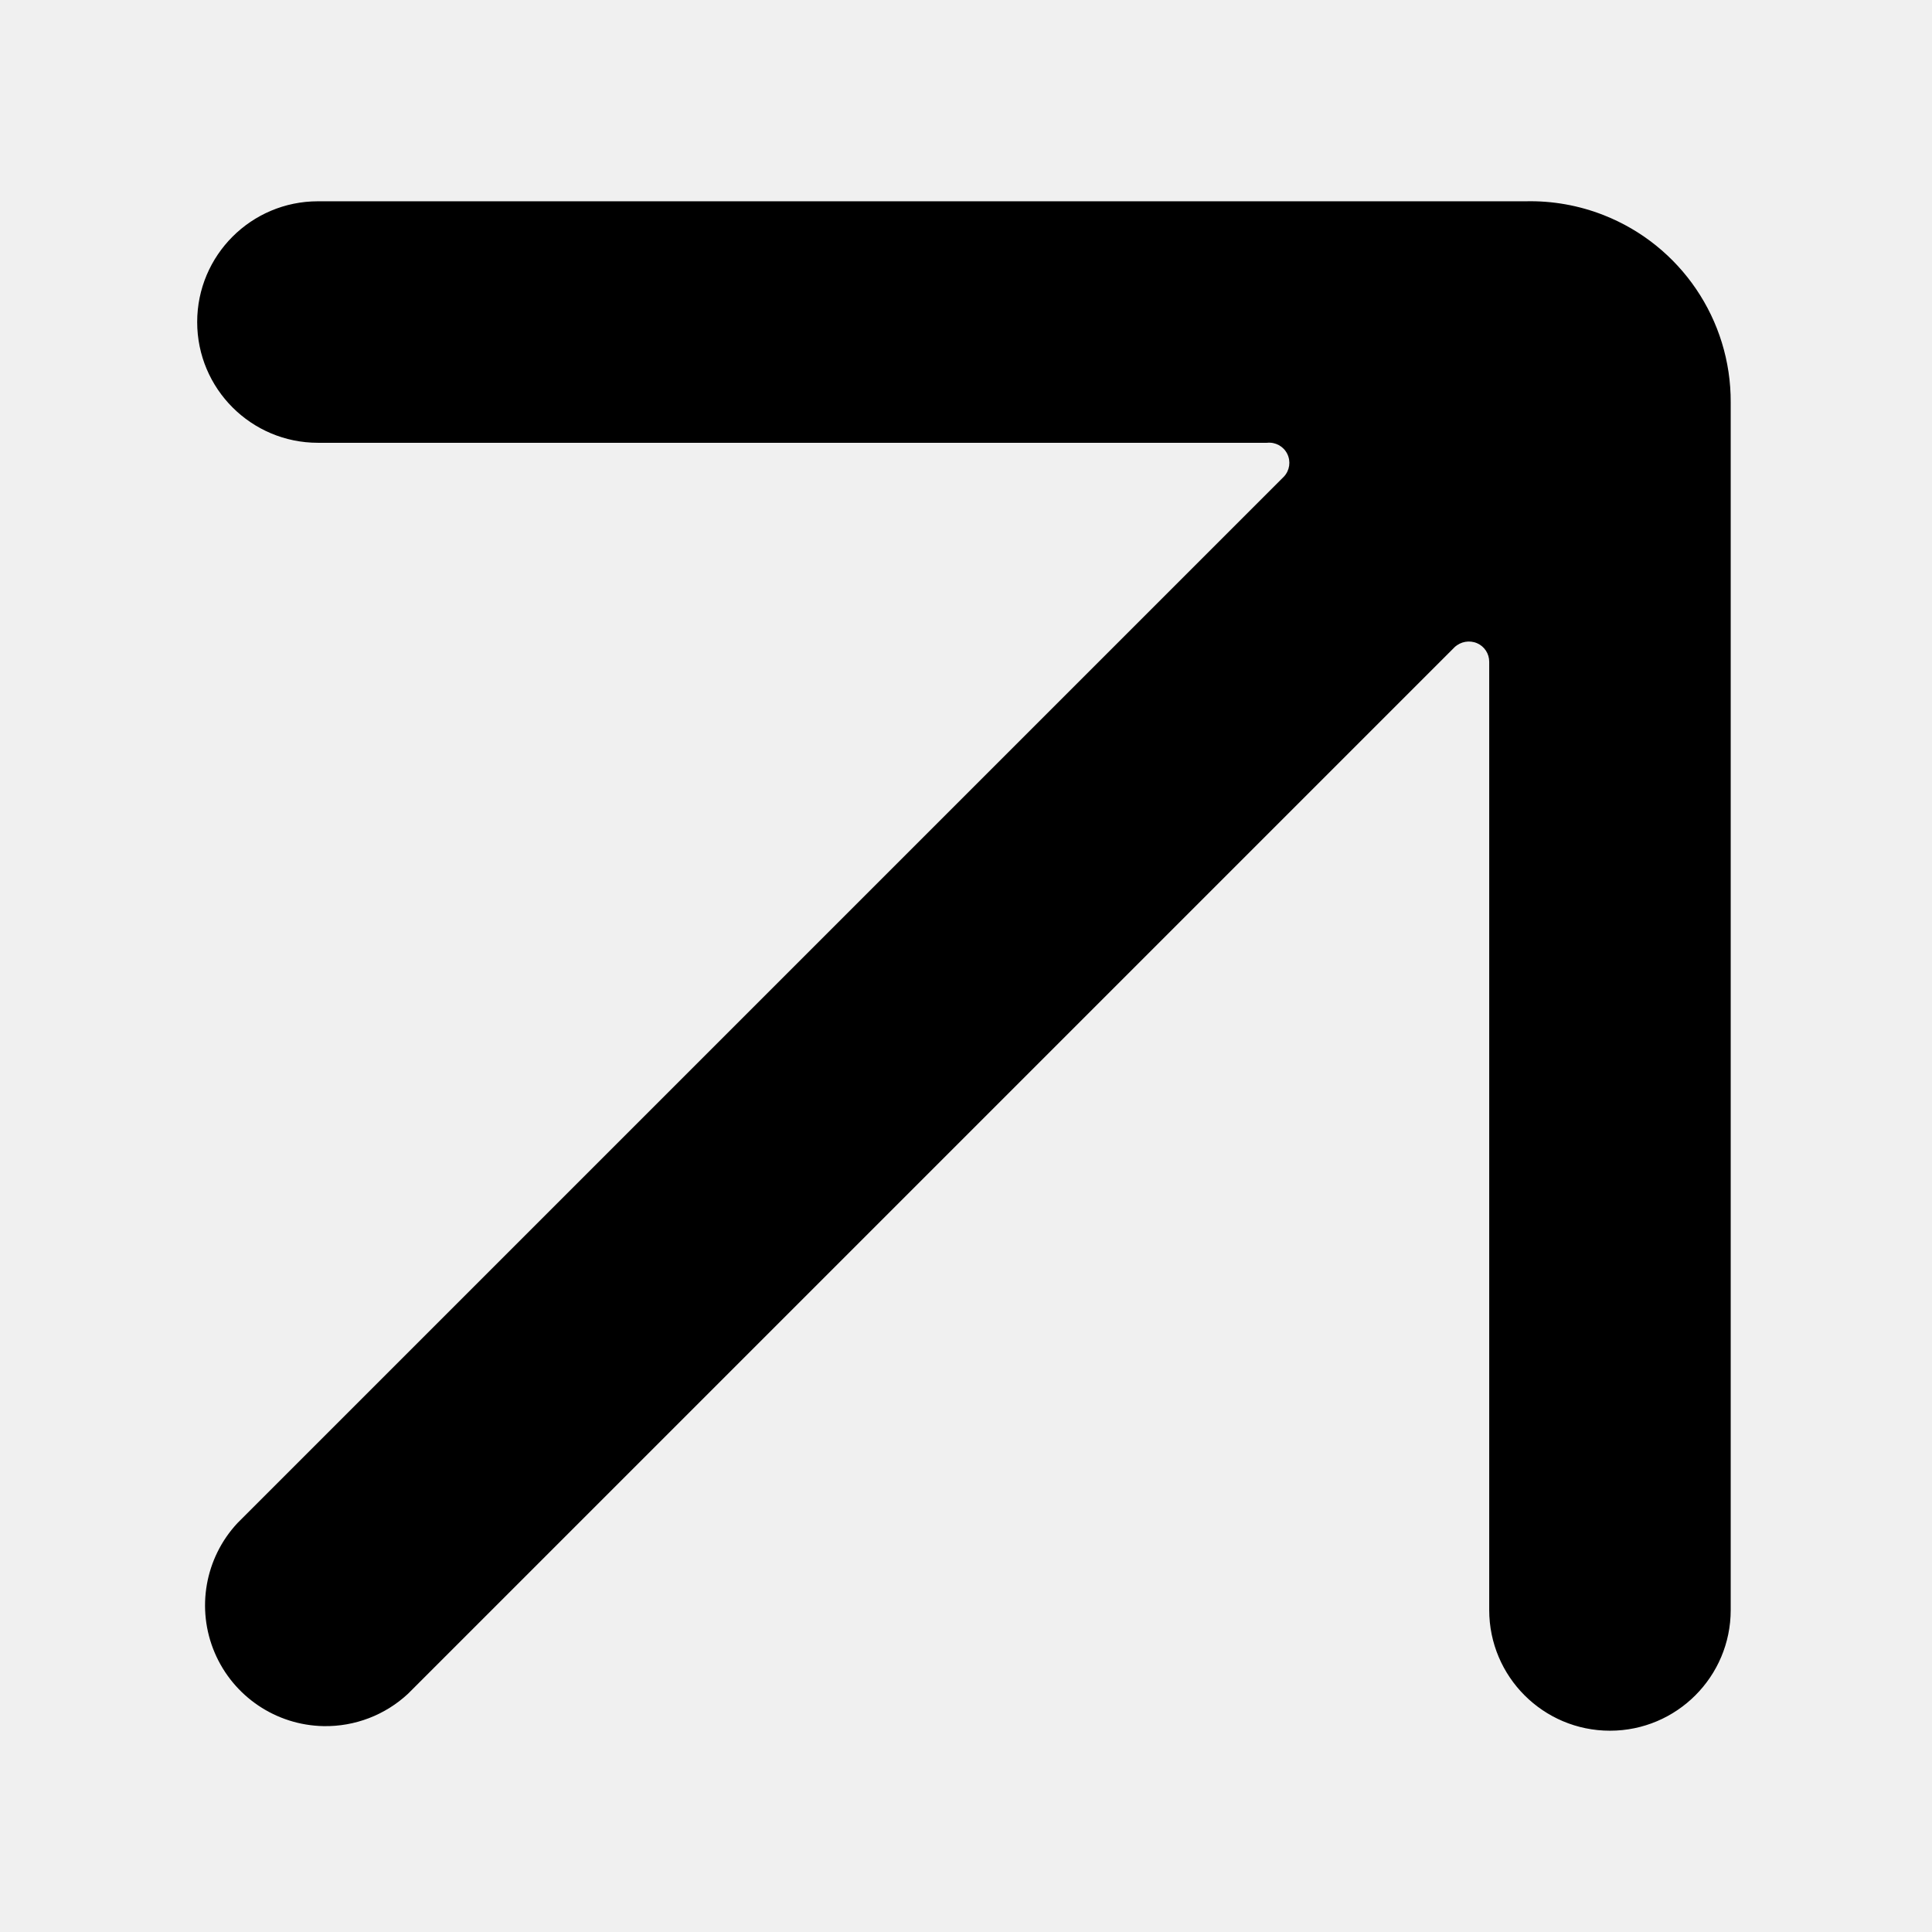
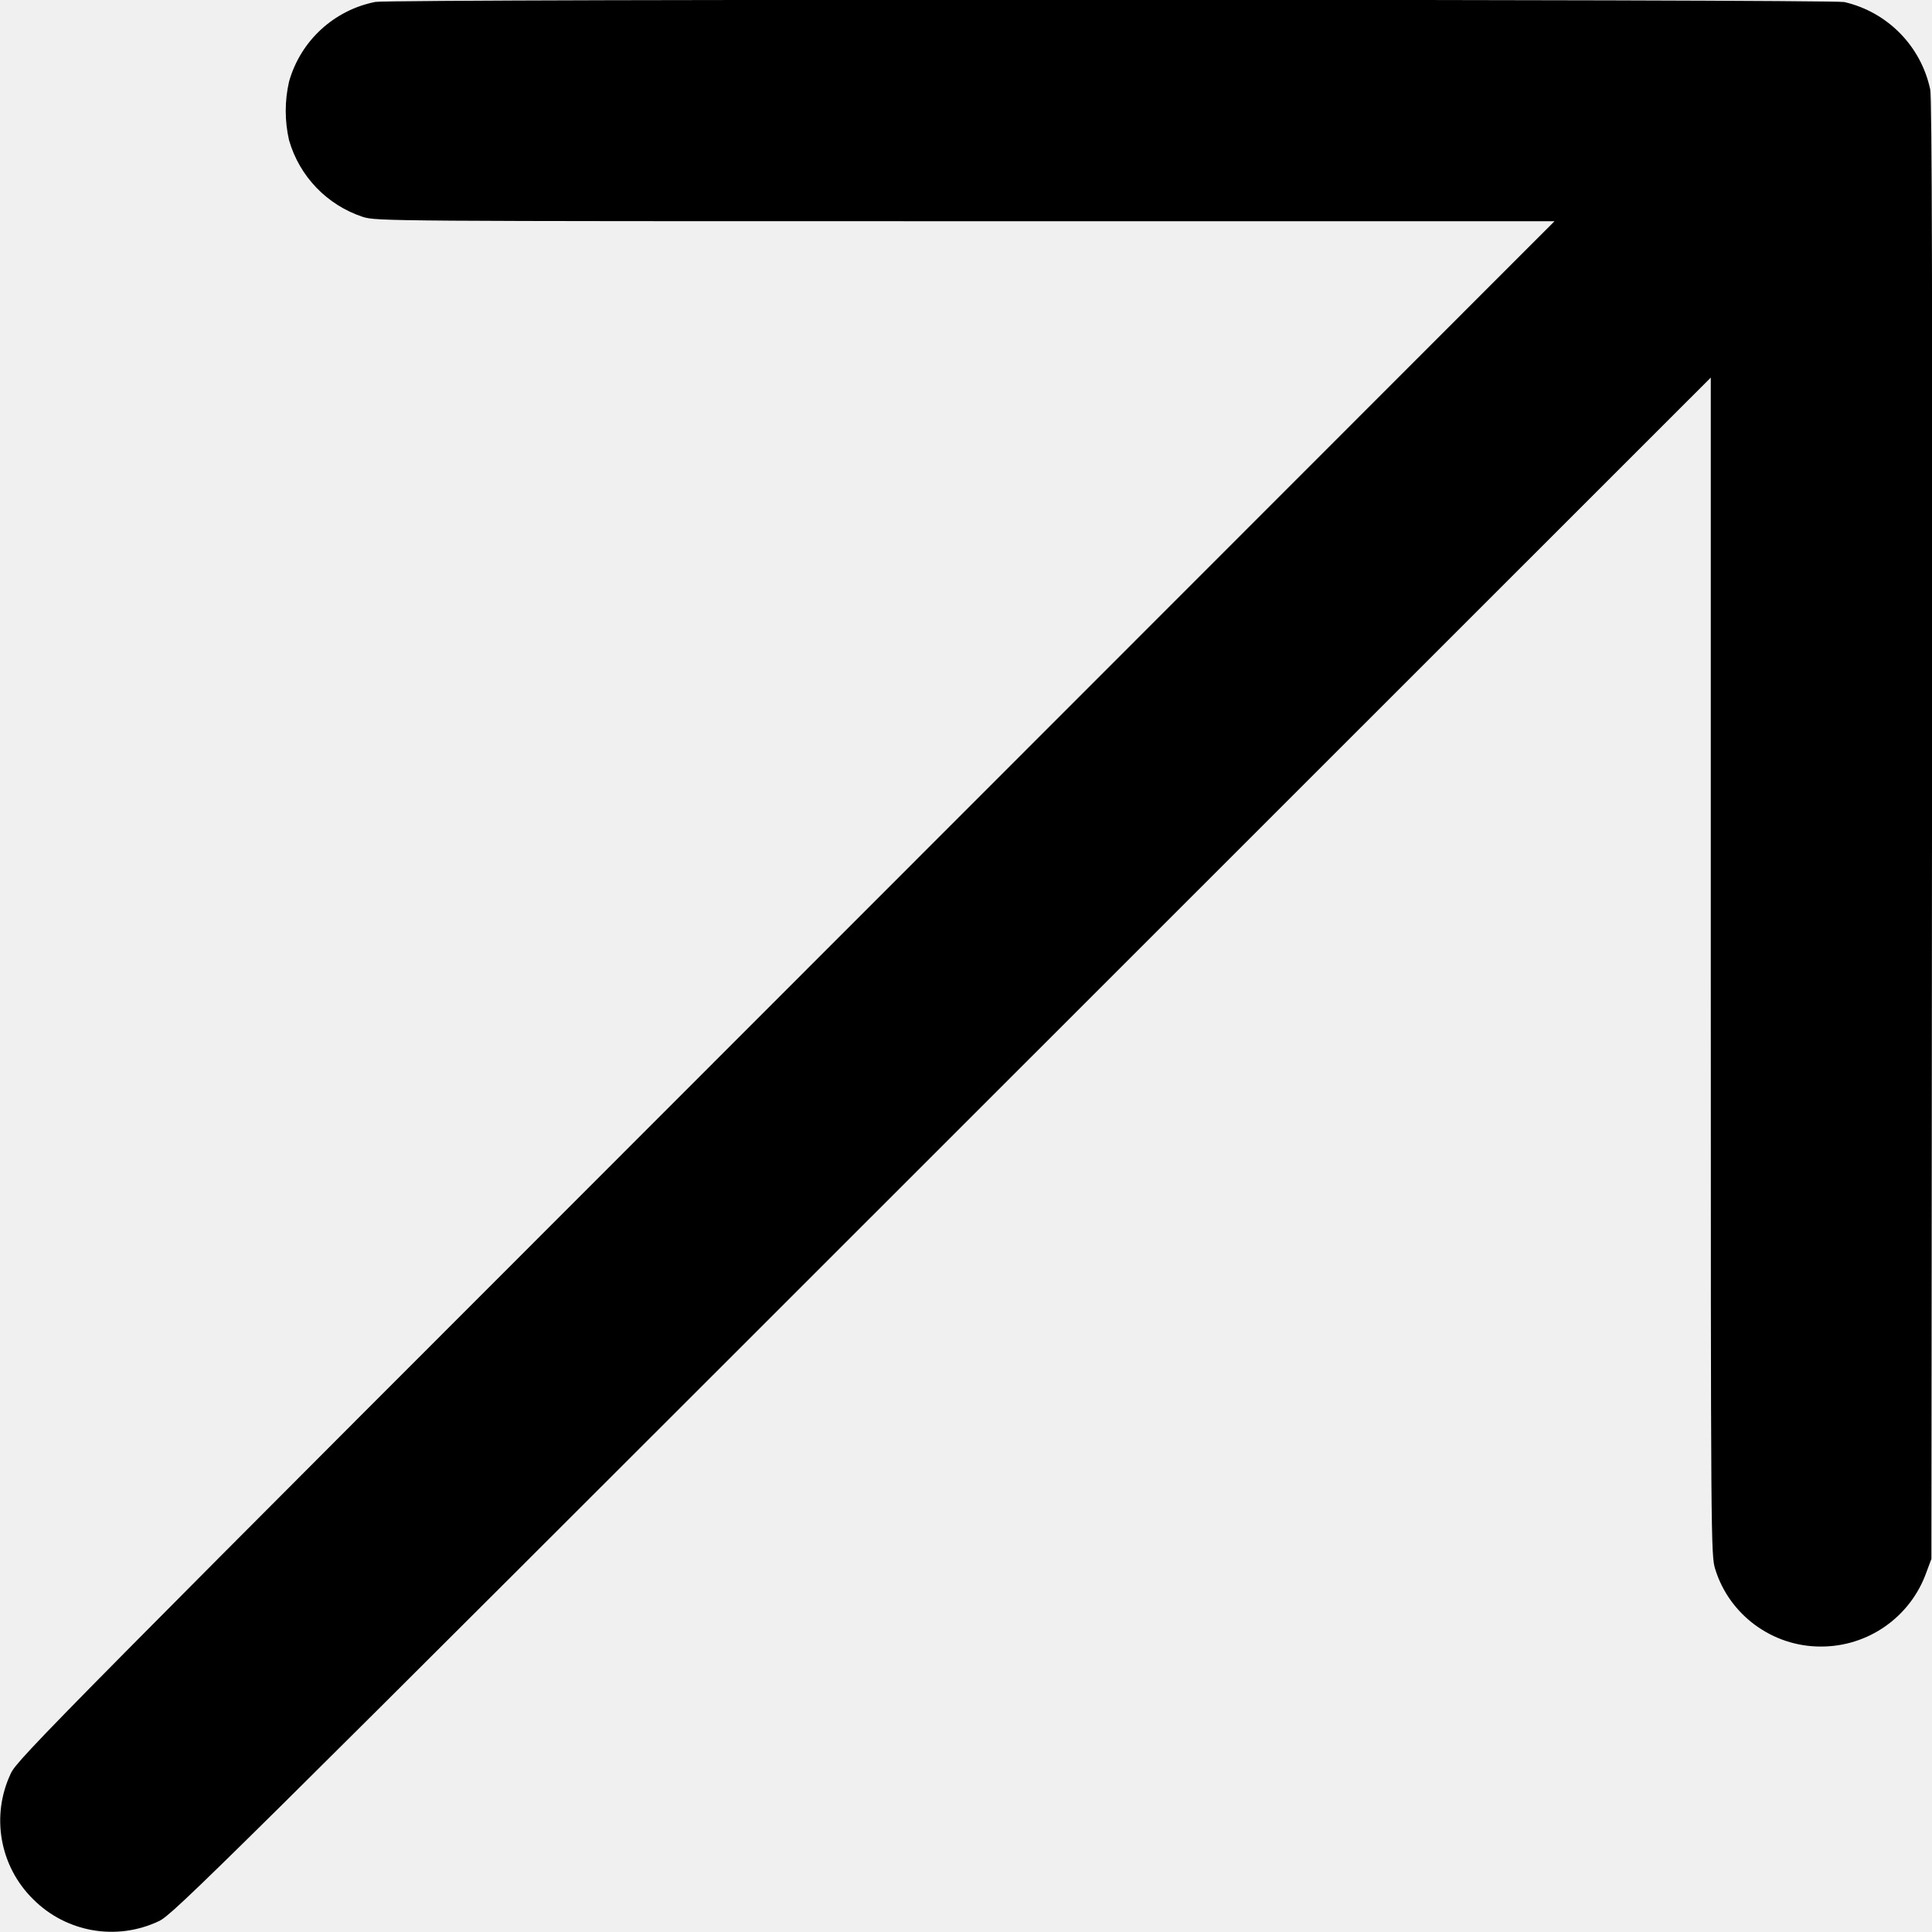
- <svg xmlns="http://www.w3.org/2000/svg" viewBox="0 0 16 16" fill="none">
-   <path d="M2.633 3.667h7.86a.167.167 0 0 1 .14.28L1.966 12.614a1.0 1 0 0 0 .714 1.681 1 1 0 0 0 .699-.268l8.667-8.667a.173.173 0 0 1 .187-.033.167.167 0 0 1 .1.153v7.853a1 1 0 0 0 1 1 1 1 0 0 0 1-1v-10a1.659 1.659 0 0 0-1.051-1.551 1.66 1.66 0 0 0-.649-.115h-10a1 1 0 1 0 0 2Z" fill="currentColor" />
+ <svg xmlns="http://www.w3.org/2000/svg" fill="none" viewBox="0 0 16 16">
+   <g clip-path="url(#a)">
+     <path fill="currentColor" fill-rule="evenodd" d="M3.108.016a.93.93 0 0 0-.714.659 1.083 1.083 0 0 0 0 .487.943.943 0 0 0 .61.634c.115.036.199.036 4.994.036h4.876L6.511 8.198C.438 14.272.145 14.568.09 14.686a.913.913 0 0 0 .184 1.042.916.916 0 0 0 1.042.182c.116-.054.44-.374 6.487-6.42l6.365-6.363v4.876c0 4.795.001 4.878.037 4.993.117.378.473.64.872.64a.925.925 0 0 0 .877-.616l.041-.11L16 6.88c.004-4.424 0-6.06-.015-6.14a.944.944 0 0 0-.711-.723C15.157-.007 3.227-.01 3.108.016Z" clip-rule="evenodd" />
+   </g>
+   <defs>
+     <clipPath id="a">
+       <path fill="#fff" d="M0 0h16v16H0z" />
+     </clipPath>
+   </defs>
</svg>
